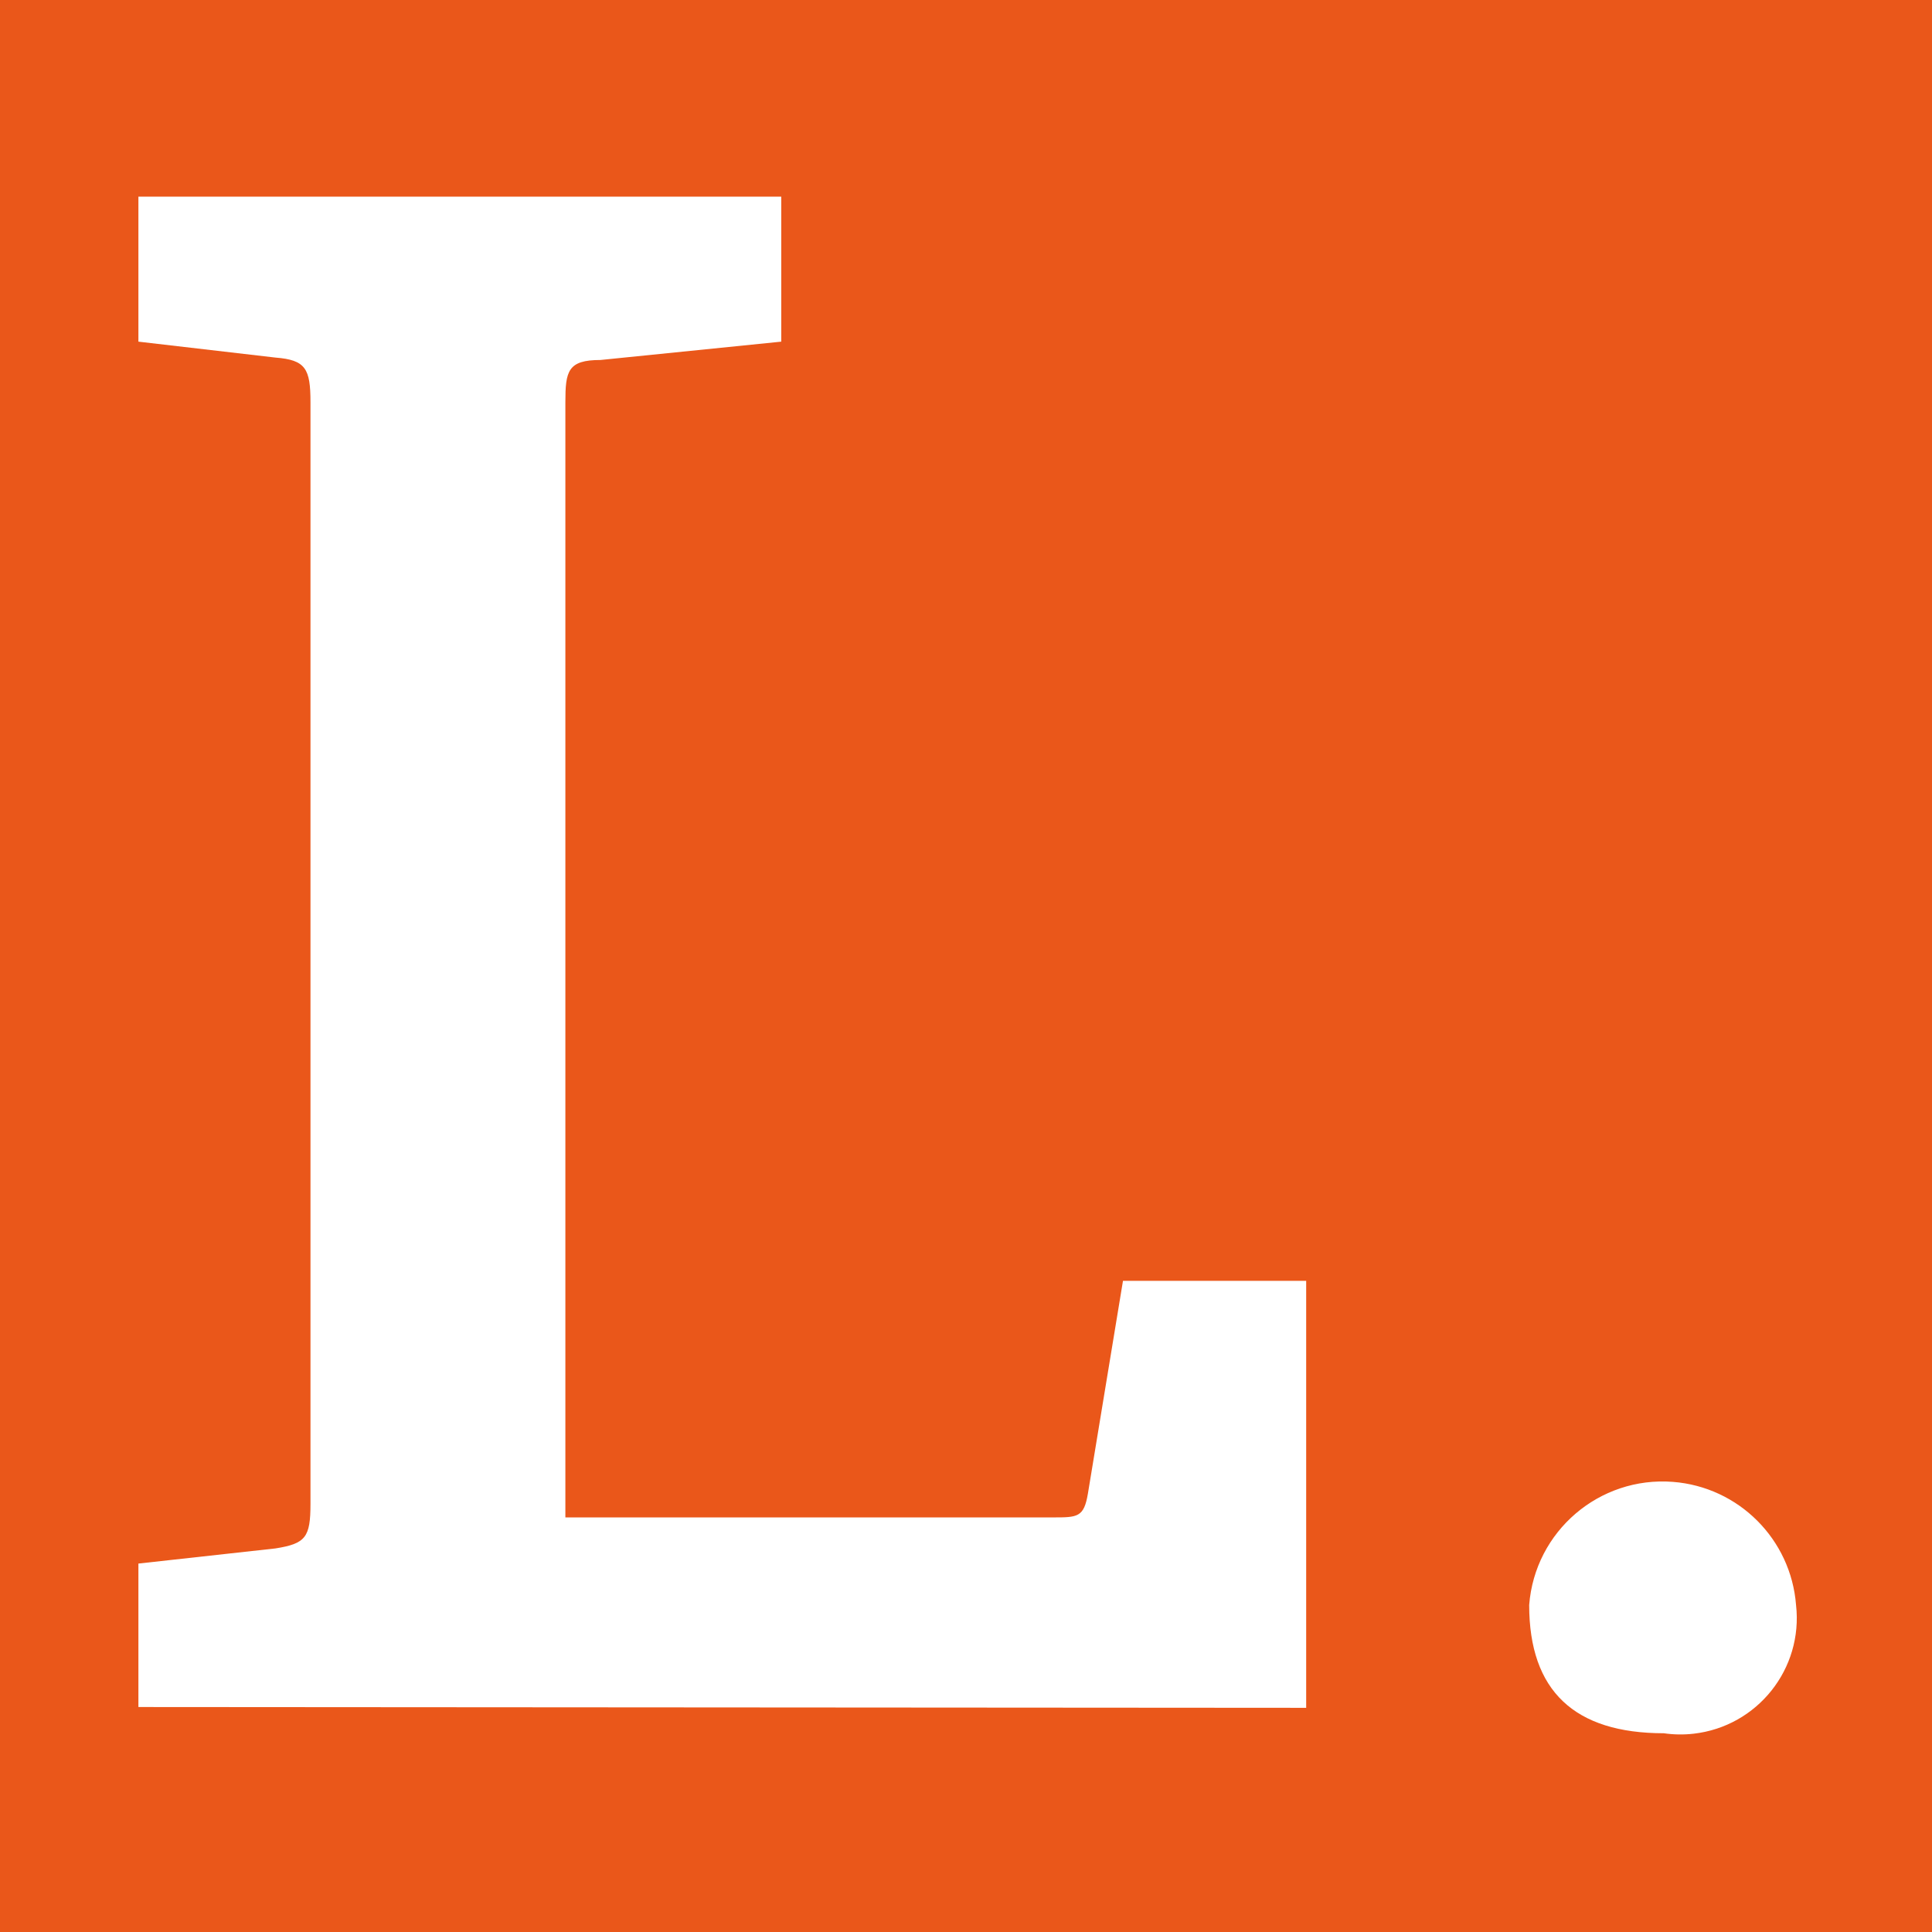
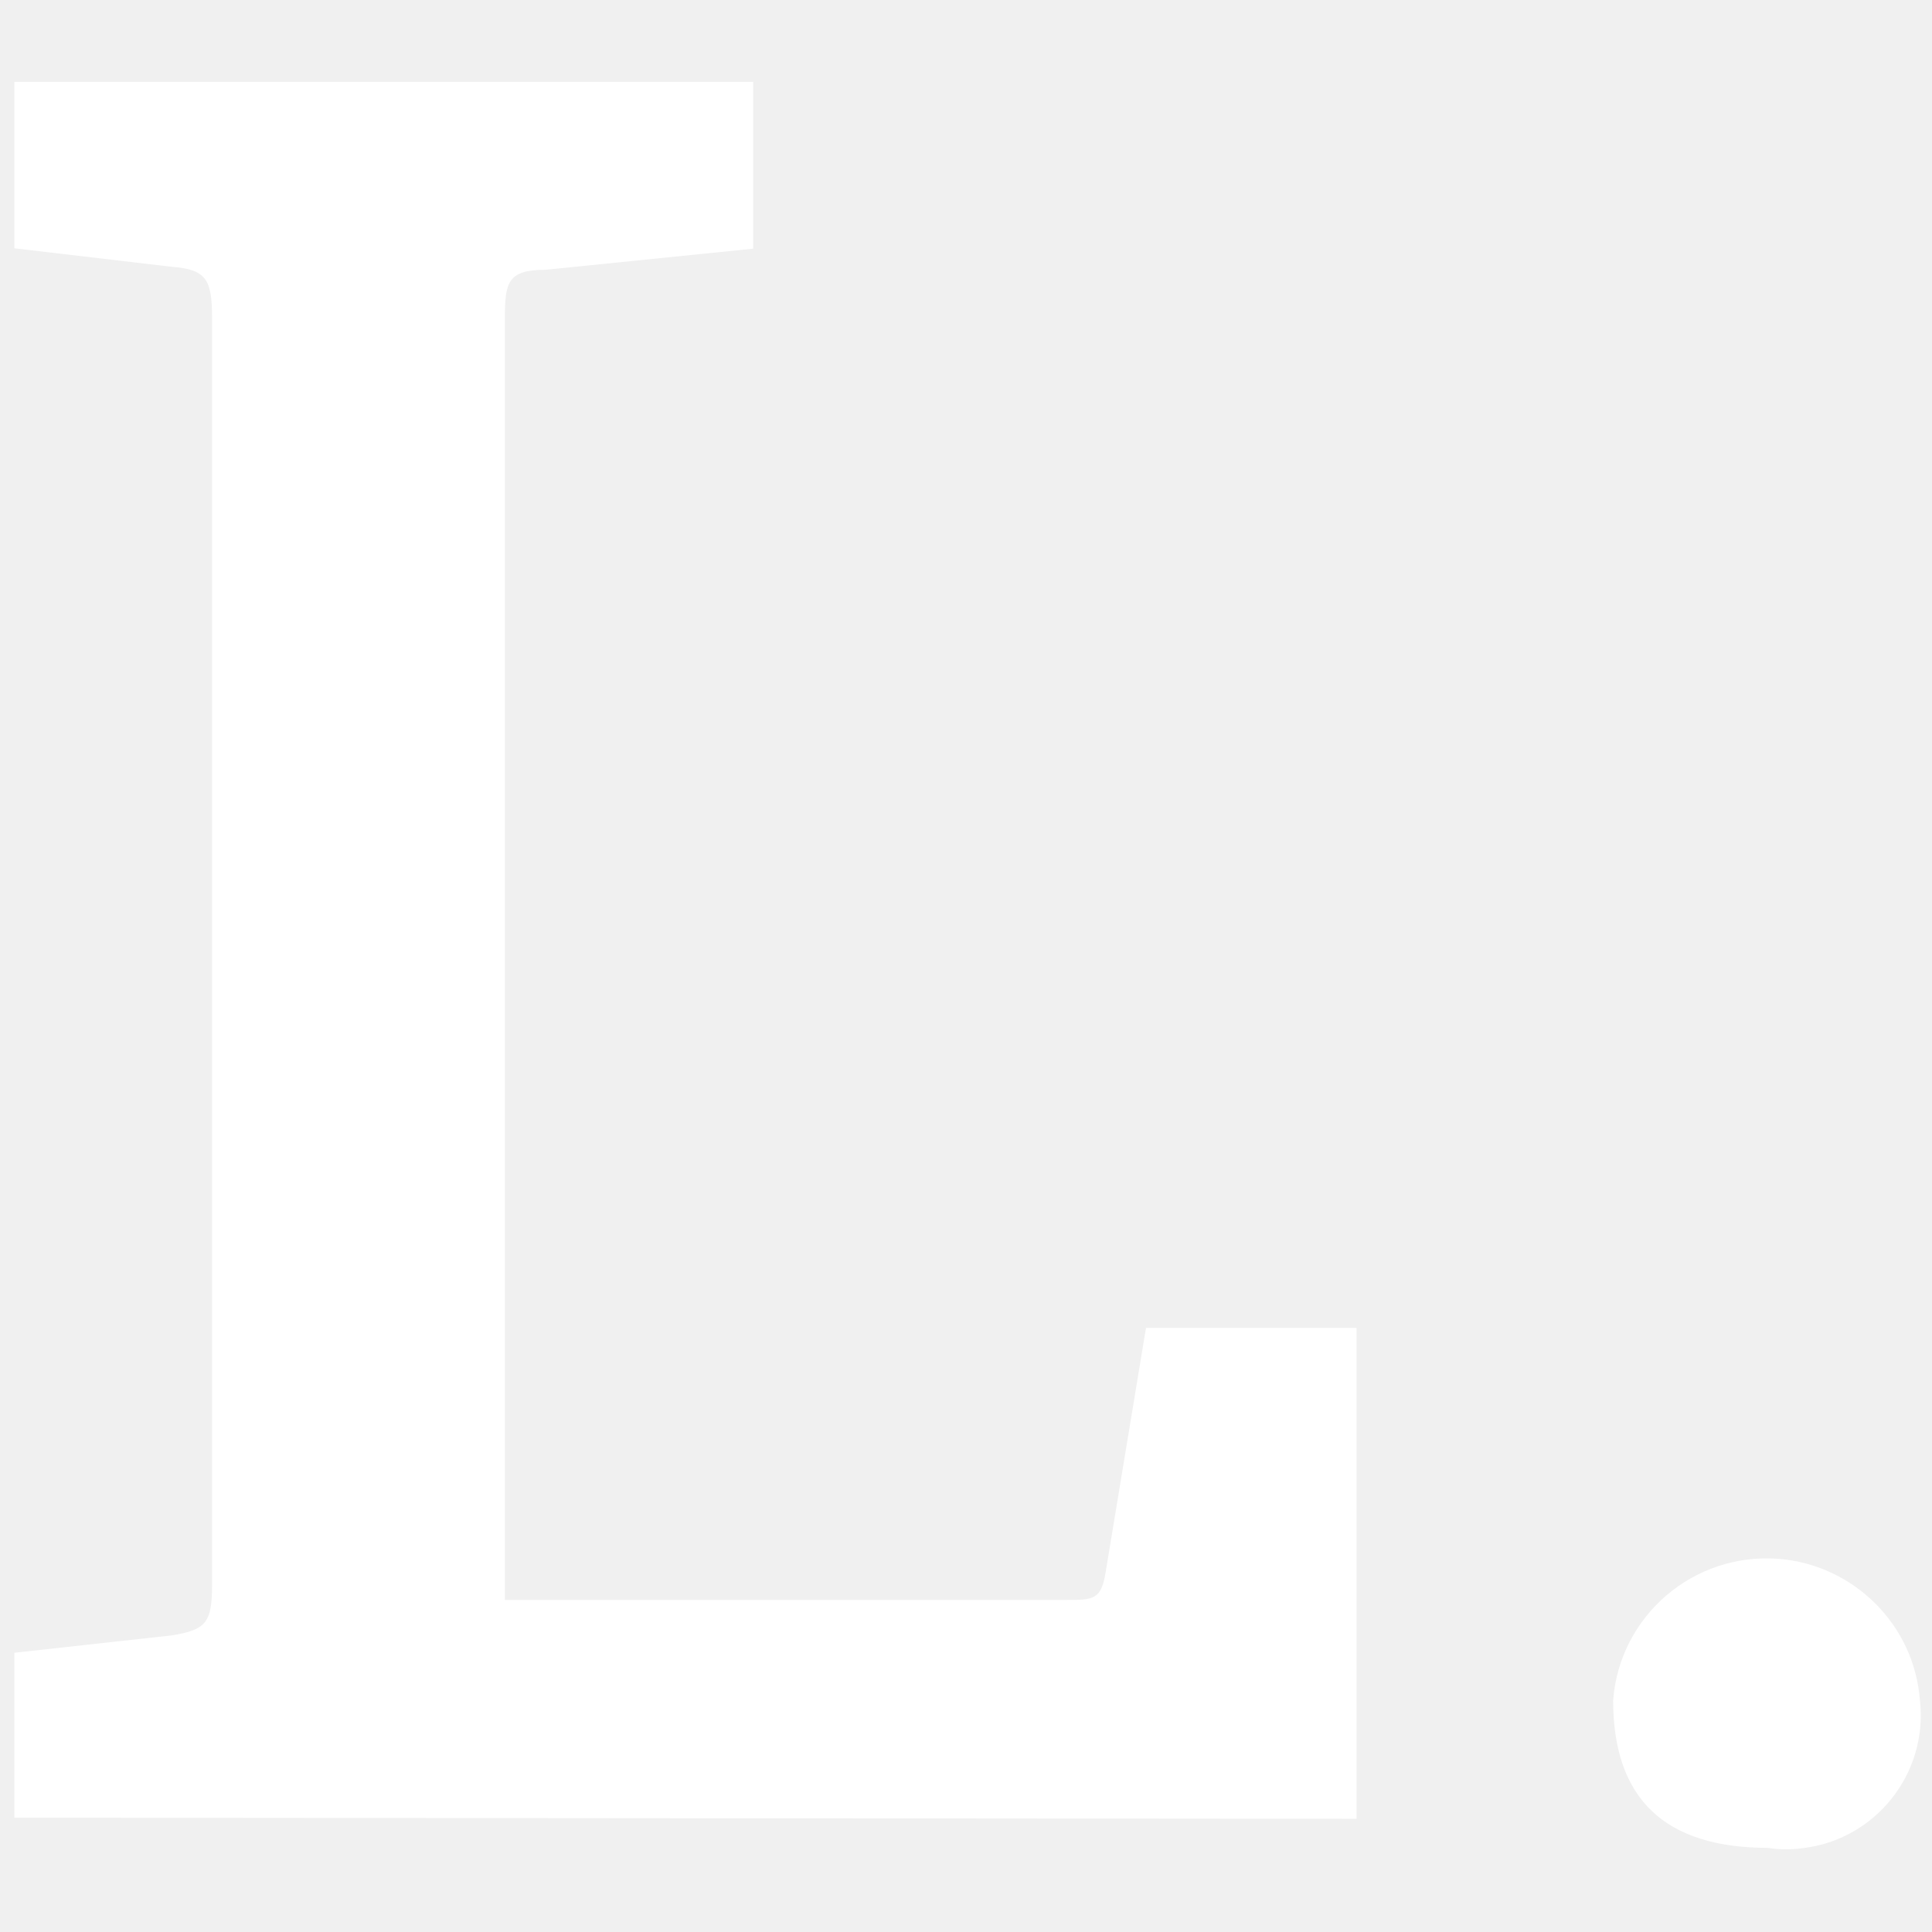
- <svg xmlns="http://www.w3.org/2000/svg" id="Layer_1" viewBox="0 0 512 512">
-   <defs>
-     <style>.cls-1{fill:#fff;}.cls-1,.cls-2{stroke-width:0px;}.cls-2{fill:#ea571a;}</style>
-   </defs>
-   <rect class="cls-2" width="512" height="512" />
-   <path class="cls-1" d="M36.68,452.36v-38l36.31-4.01c8.02-1.27,9.29-2.96,9.29-11.82V106.58c0-8.87-1.27-11.19-9.29-11.82l-36.31-4.22v-38.42h170.36v38.42l-47.92,4.86c-8.66,0-9.29,2.96-9.29,11.19v295.54h129.19c6.54,0,8.23,0,9.29-6.33l9.29-56.36h48.55v113.15l-309.47-.21ZM440.93,459.33c-23.64,0-35.68-11.19-35.68-33.99,1.51-19.53,18.56-34.14,38.09-32.63,17.43,1.35,31.28,15.2,32.63,32.63,1.92,16.91-10.23,32.18-27.14,34.11-2.63.3-5.29.26-7.9-.12Z" />
+ <svg xmlns="http://www.w3.org/2000/svg" version="1.1" id="Layer_1" x="0px" y="0px" viewBox="0 0 512 512" style="enable-background:new 0 0 512 512;" xml:space="preserve">
+   <style type="text/css">
+ 	.st0{fill:#FFFFFF;}
+ </style>
+   <path class="st0" d="M3.8,481.7V438l41.7-4.6c9.2-1.5,10.7-3.4,10.7-13.6V84.3c0-10.2-1.5-12.9-10.7-13.6L3.8,65.8V21.7h195.8v44.2  l-55.1,5.6c-10,0-10.7,3.4-10.7,12.9V424h148.5c7.5,0,9.5,0,10.7-7.3l10.7-64.8h55.8V482L3.8,481.7L3.8,481.7z M468.5,489.7  c-27.2,0-41-12.9-41-39.1c1.7-22.4,21.3-39.2,43.8-37.5c20,1.6,36,17.5,37.5,37.5c2.2,19.4-11.8,37-31.2,39.2  C474.6,490.2,471.5,490.2,468.5,489.7L468.5,489.7z" />
</svg>
